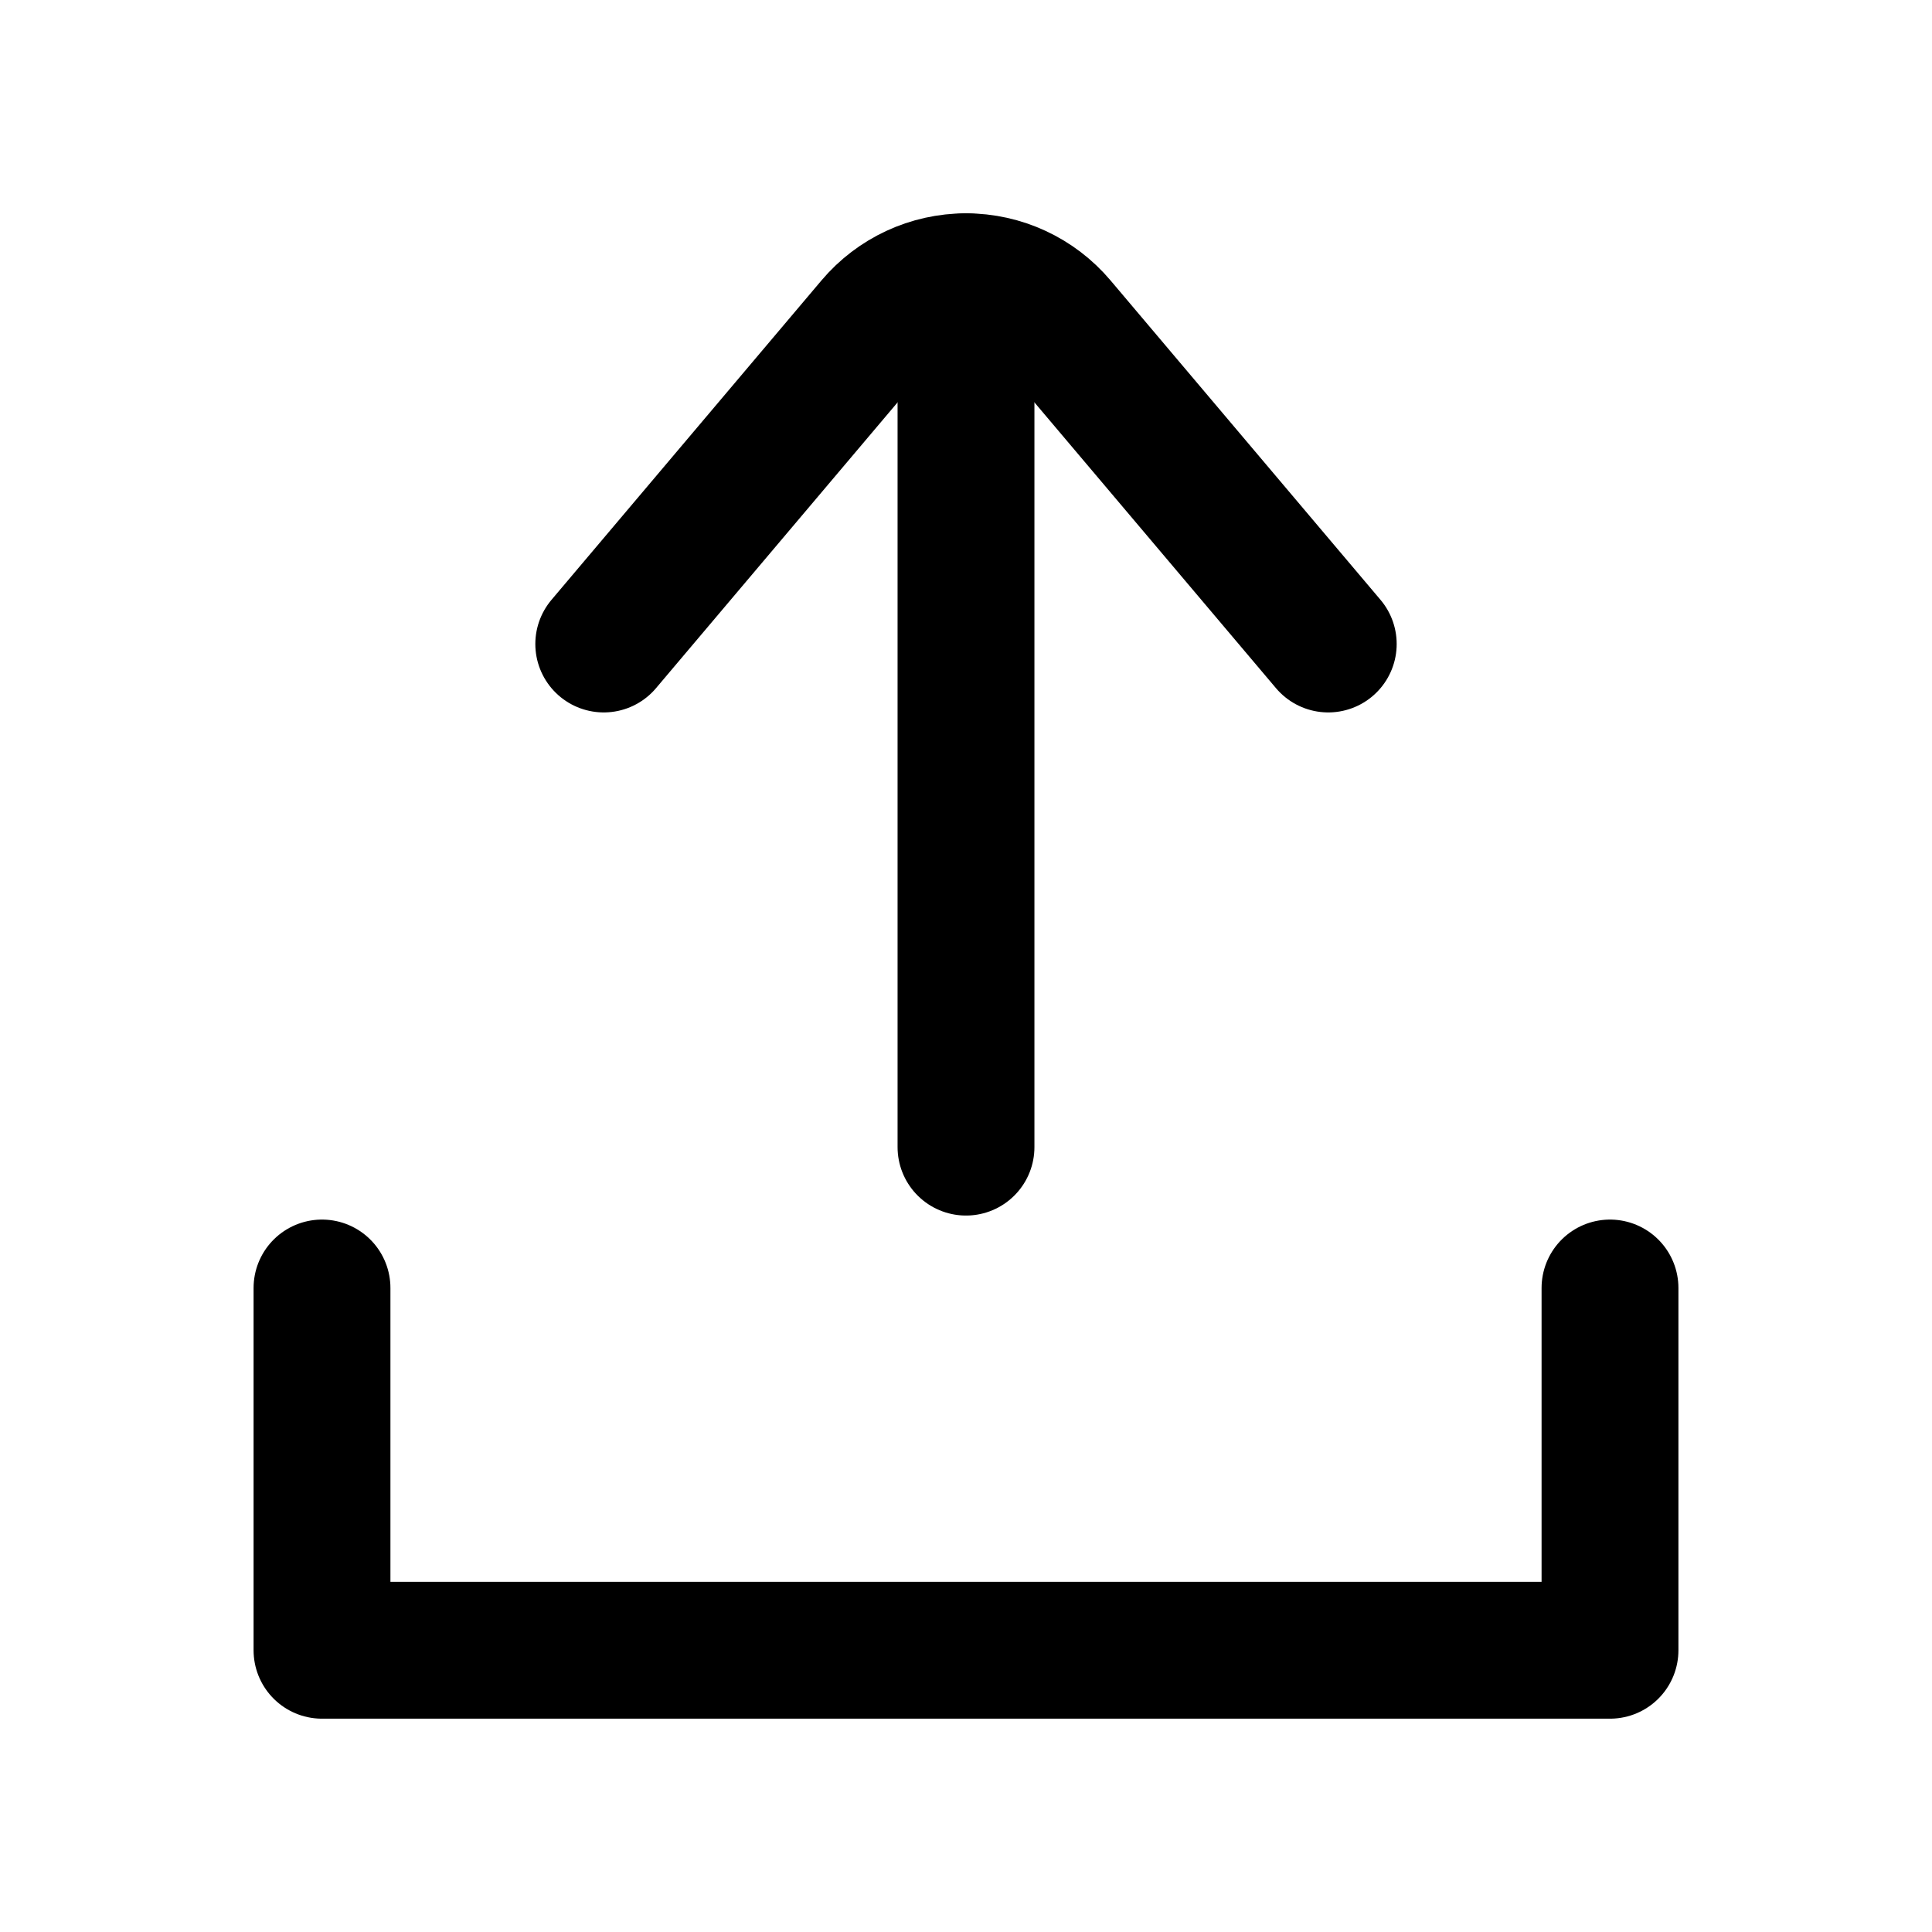
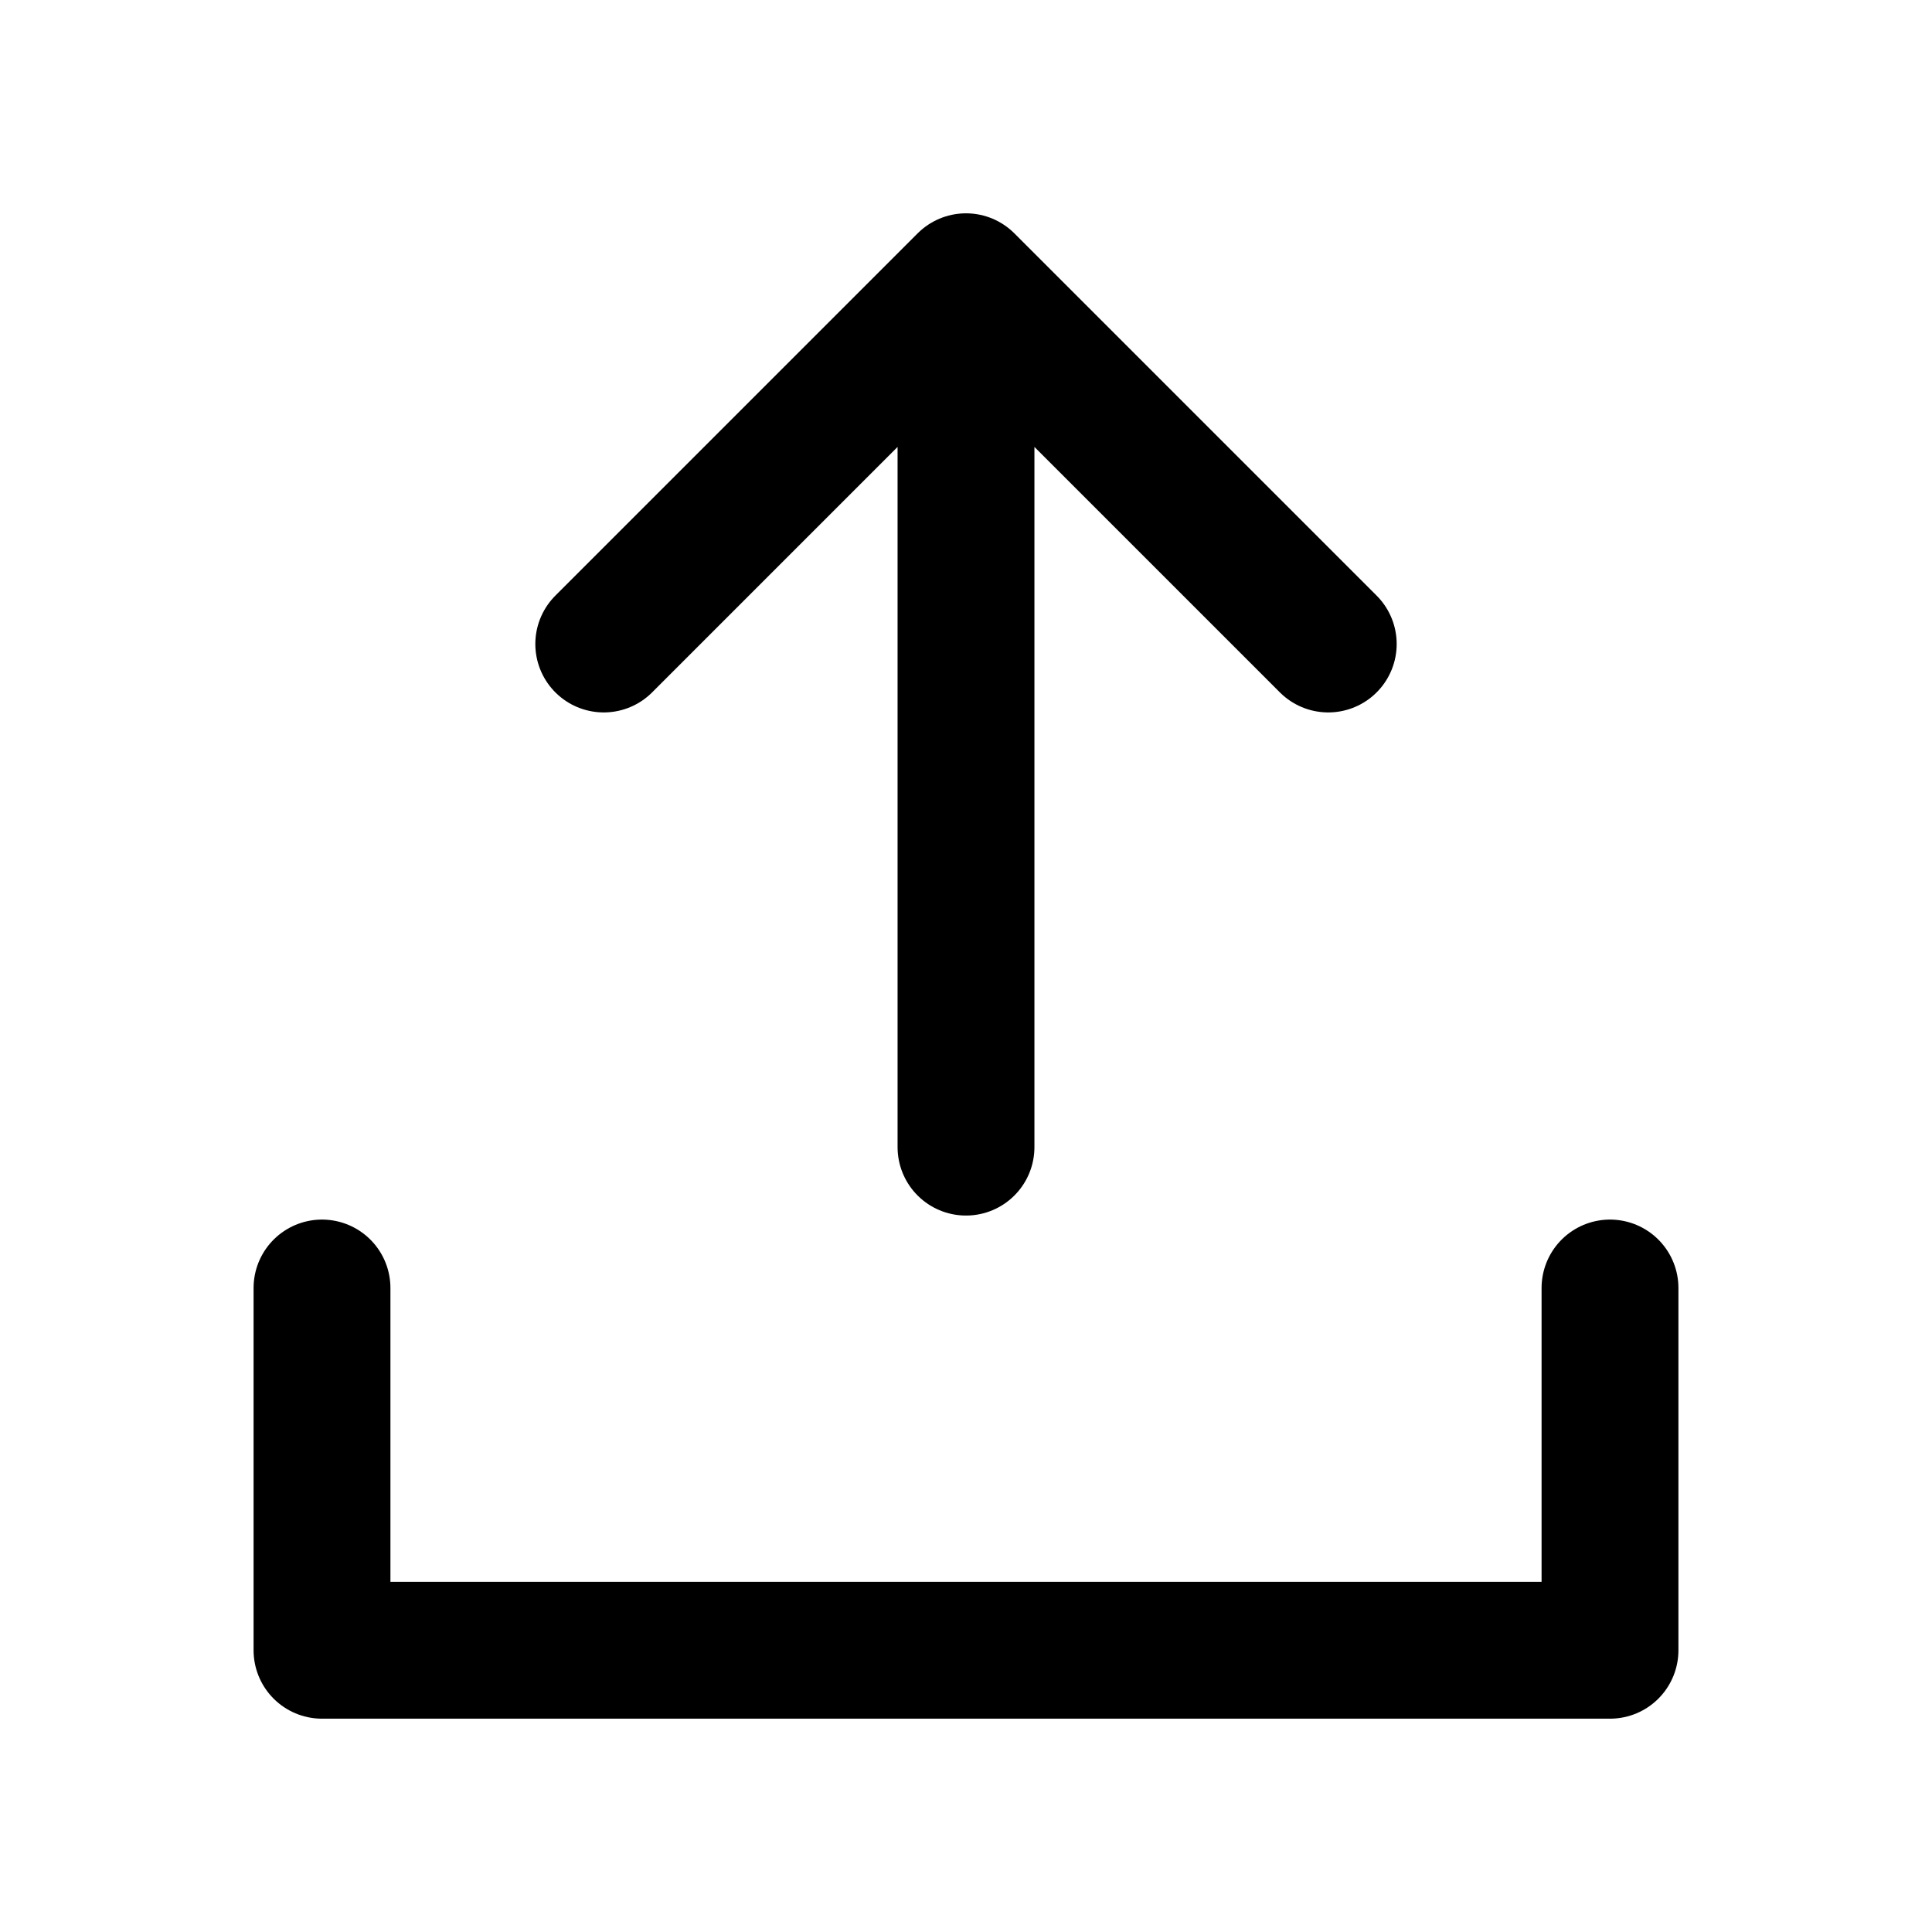
<svg xmlns="http://www.w3.org/2000/svg" viewBox="0 0 24 24" fill="none" stroke="currentColor" stroke-width="1.7" stroke-linecap="round" stroke-linejoin="round">
  <g data-part="arrow">
-     <path d="M12 14.25 L12 3.5" />
-     <path d="M7.5 8 L10.854 4.032 A1.5 1.5 0 0 1 12 3.5 A1.5 1.5 0 0 1 13.146 4.032 L16.5 8" />
+     <path d="M12 14.25 V3.5 M7.5 8 L12 3.5 L16.5 8" />
  </g>
  <g data-part="tray">
    <path d="M4 16 V20.5 H20 V16" />
  </g>
</svg>
